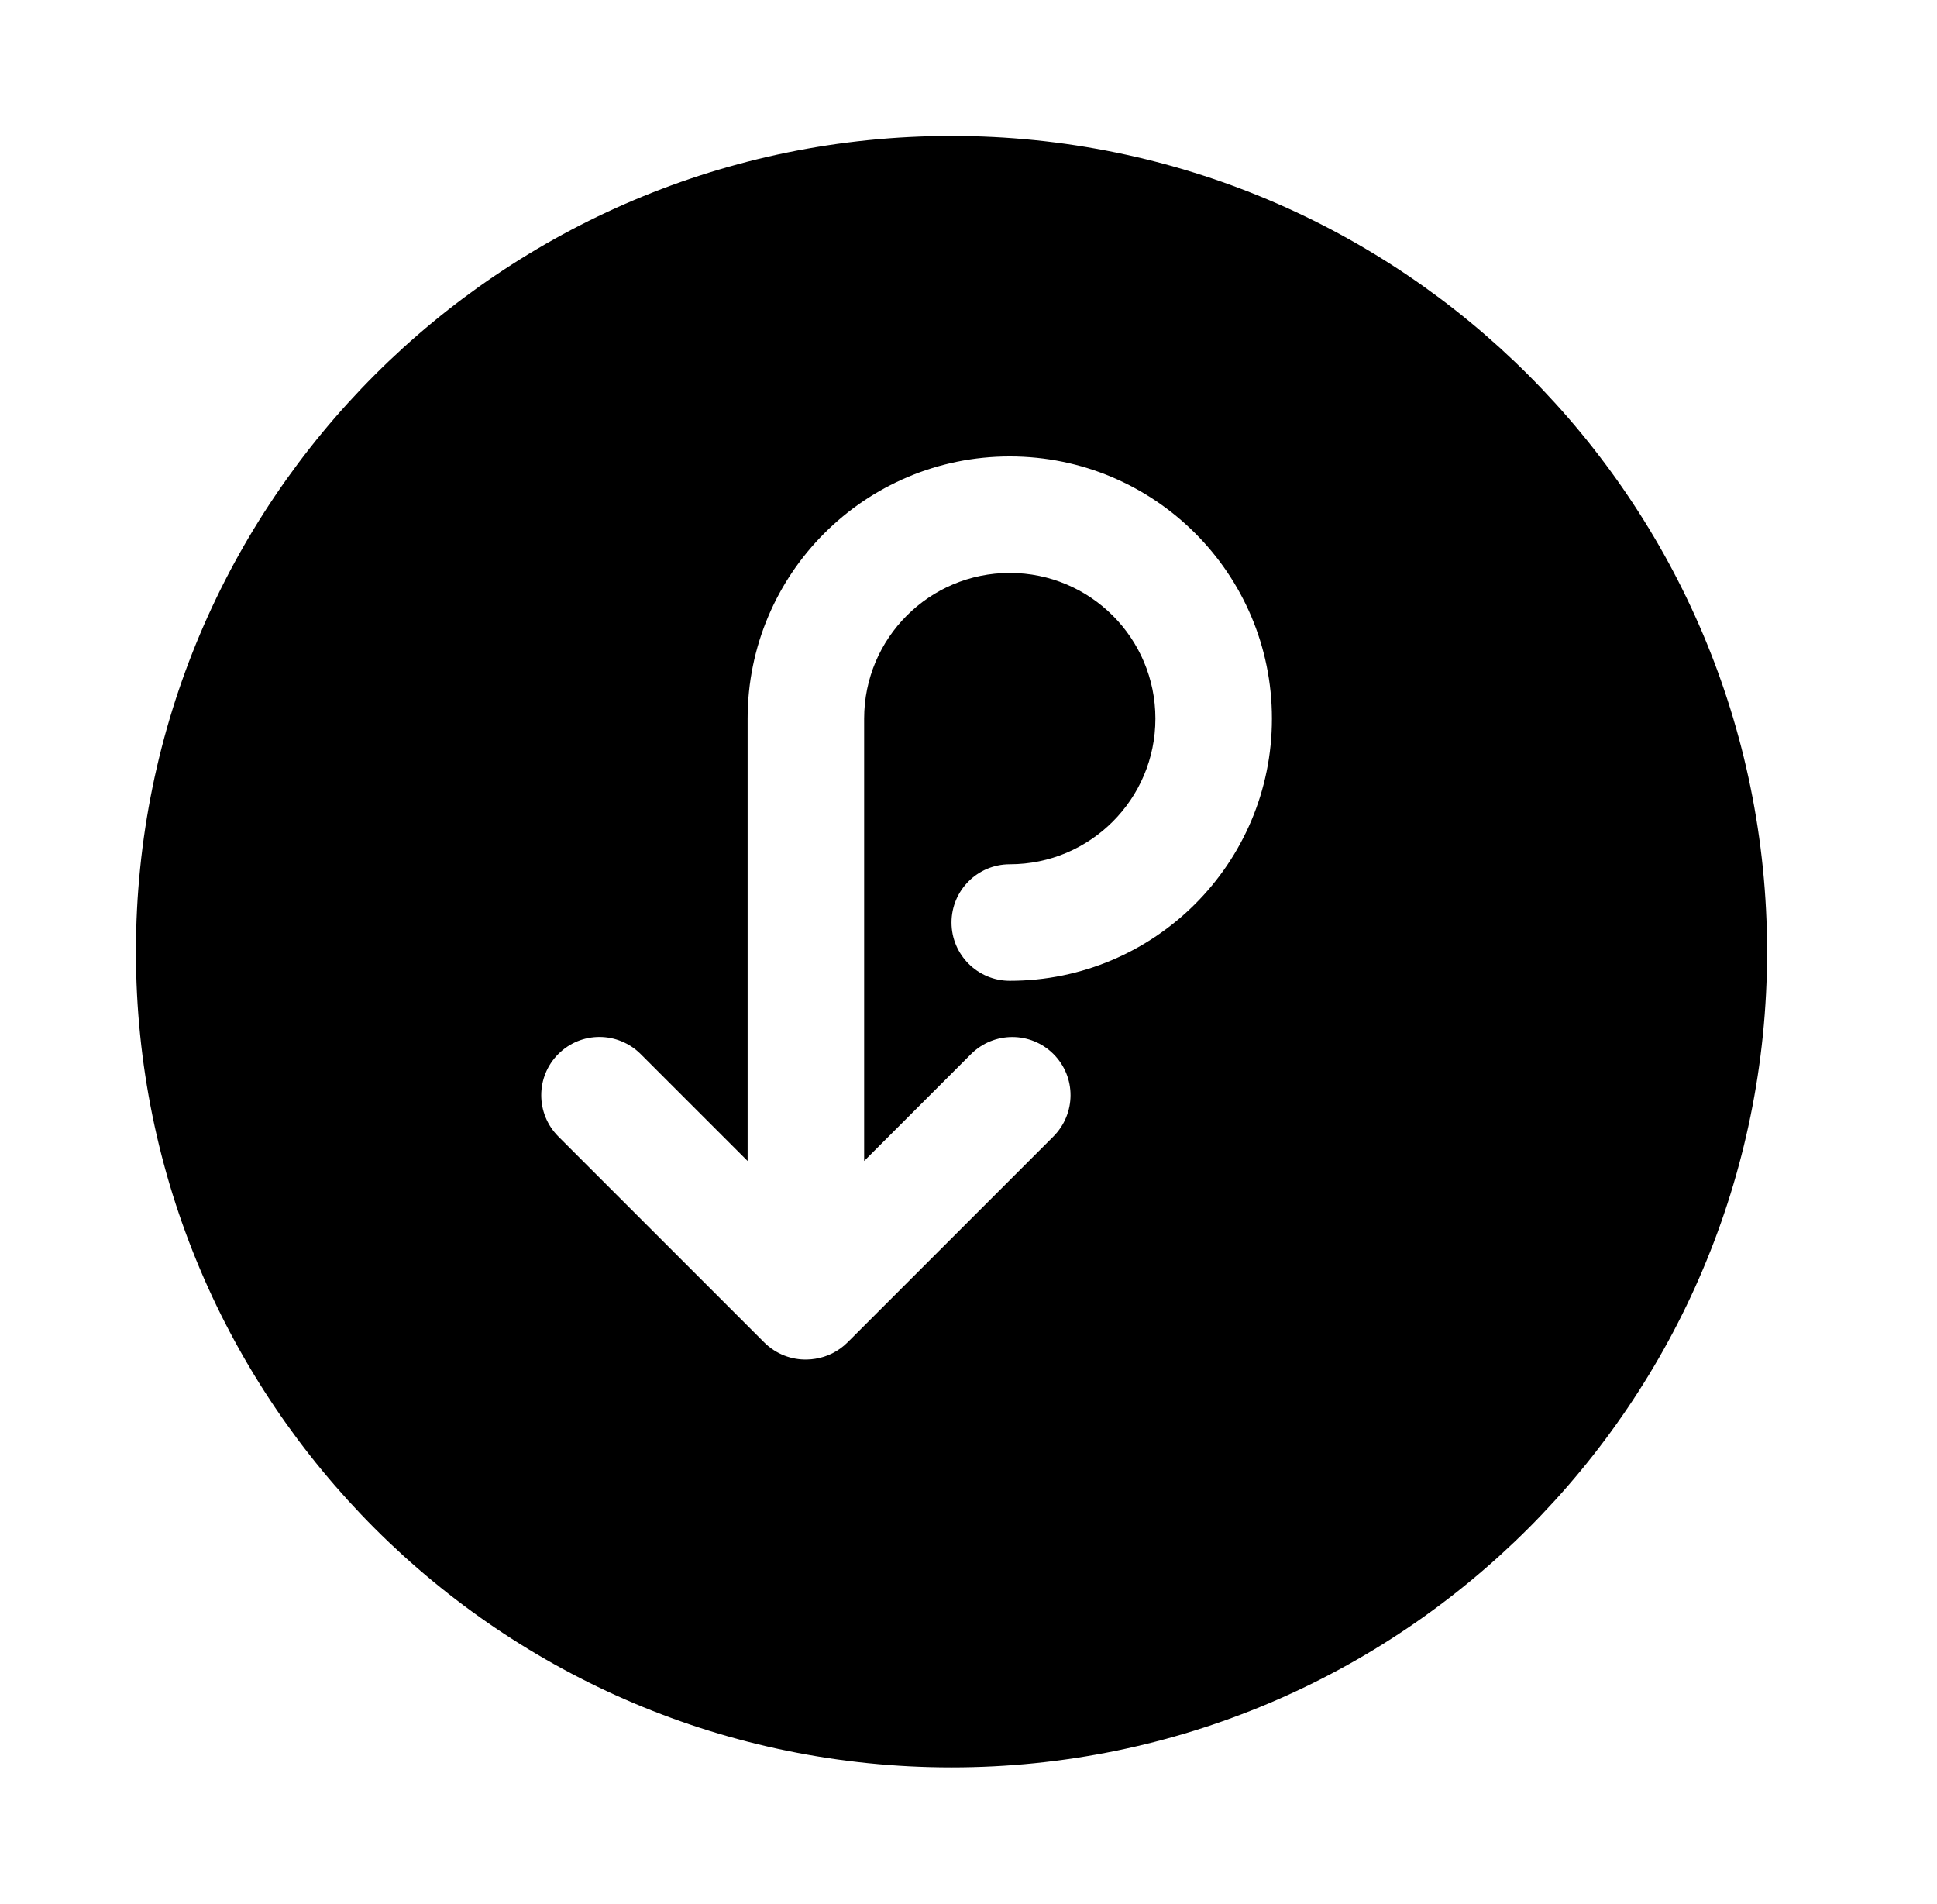
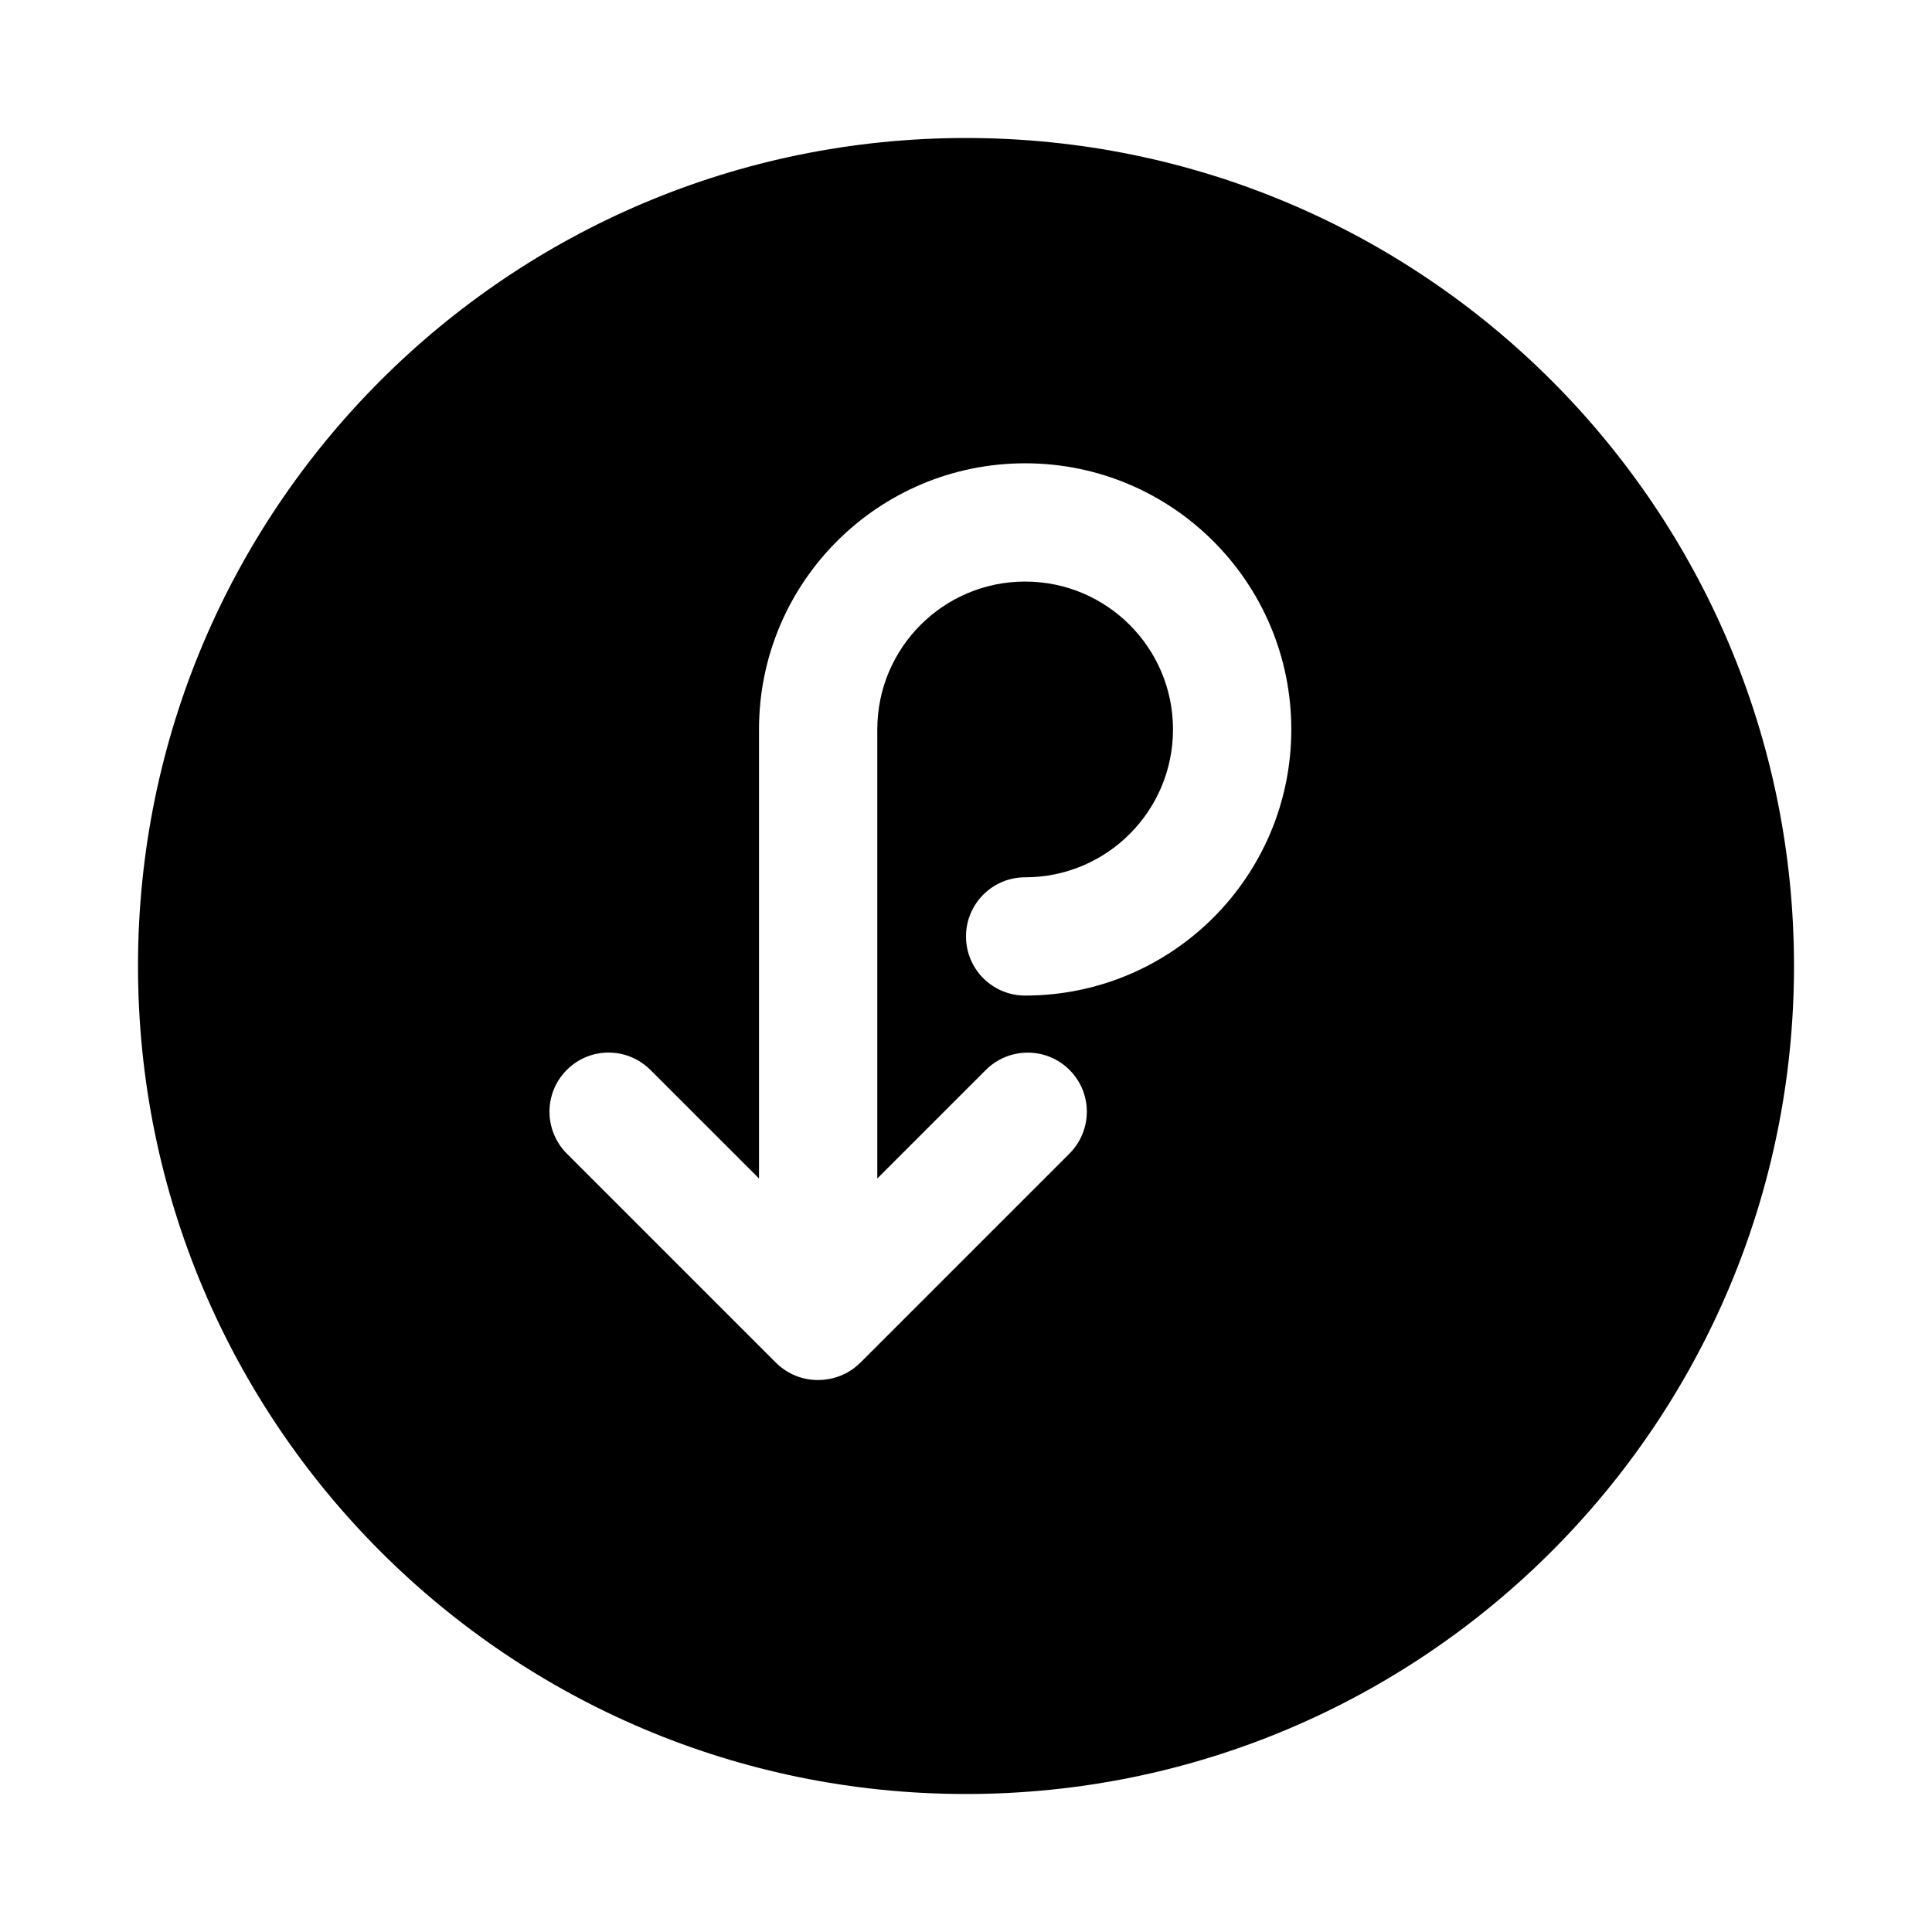
- <svg xmlns="http://www.w3.org/2000/svg" width="57" height="56" viewBox="0 0 57 56">
+ <svg xmlns="http://www.w3.org/2000/svg" width="56" height="56" viewBox="0 0 56 56">
  <path fill-rule="evenodd" d="M24,0 C37.255,0 48,10.745 48,24 C48,37.255 37.255,48 24,48 C10.745,48 0,37.255 0,24 C0,10.745 10.745,0 24,0 Z M25.714,9.429 C21.454,9.429 18,12.882 18,17.143 L18,17.143 L18,30.159 L14.856,27.016 C14.185,26.344 13.103,26.338 12.429,27.012 C11.759,27.682 11.76,28.768 12.432,29.44 L12.432,29.44 L18.486,35.494 C18.835,35.843 19.296,36.013 19.752,36 C19.833,35.998 19.913,35.991 19.99,35.978 C20.338,35.924 20.673,35.763 20.942,35.494 L20.942,35.494 L26.996,29.44 C27.667,28.769 27.674,27.686 27,27.012 C26.33,26.343 25.244,26.344 24.572,27.016 L24.572,27.016 L21.429,30.159 L21.429,17.143 C21.429,14.776 23.347,12.857 25.714,12.857 C28.081,12.857 30,14.776 30,17.143 C30,19.51 28.081,21.429 25.714,21.429 C24.768,21.429 24,22.196 24,23.143 C24,24.09 24.768,24.857 25.714,24.857 C29.975,24.857 33.429,21.403 33.429,17.143 C33.429,12.882 29.975,9.429 25.714,9.429 Z" transform="translate(4 4)" />
</svg>
